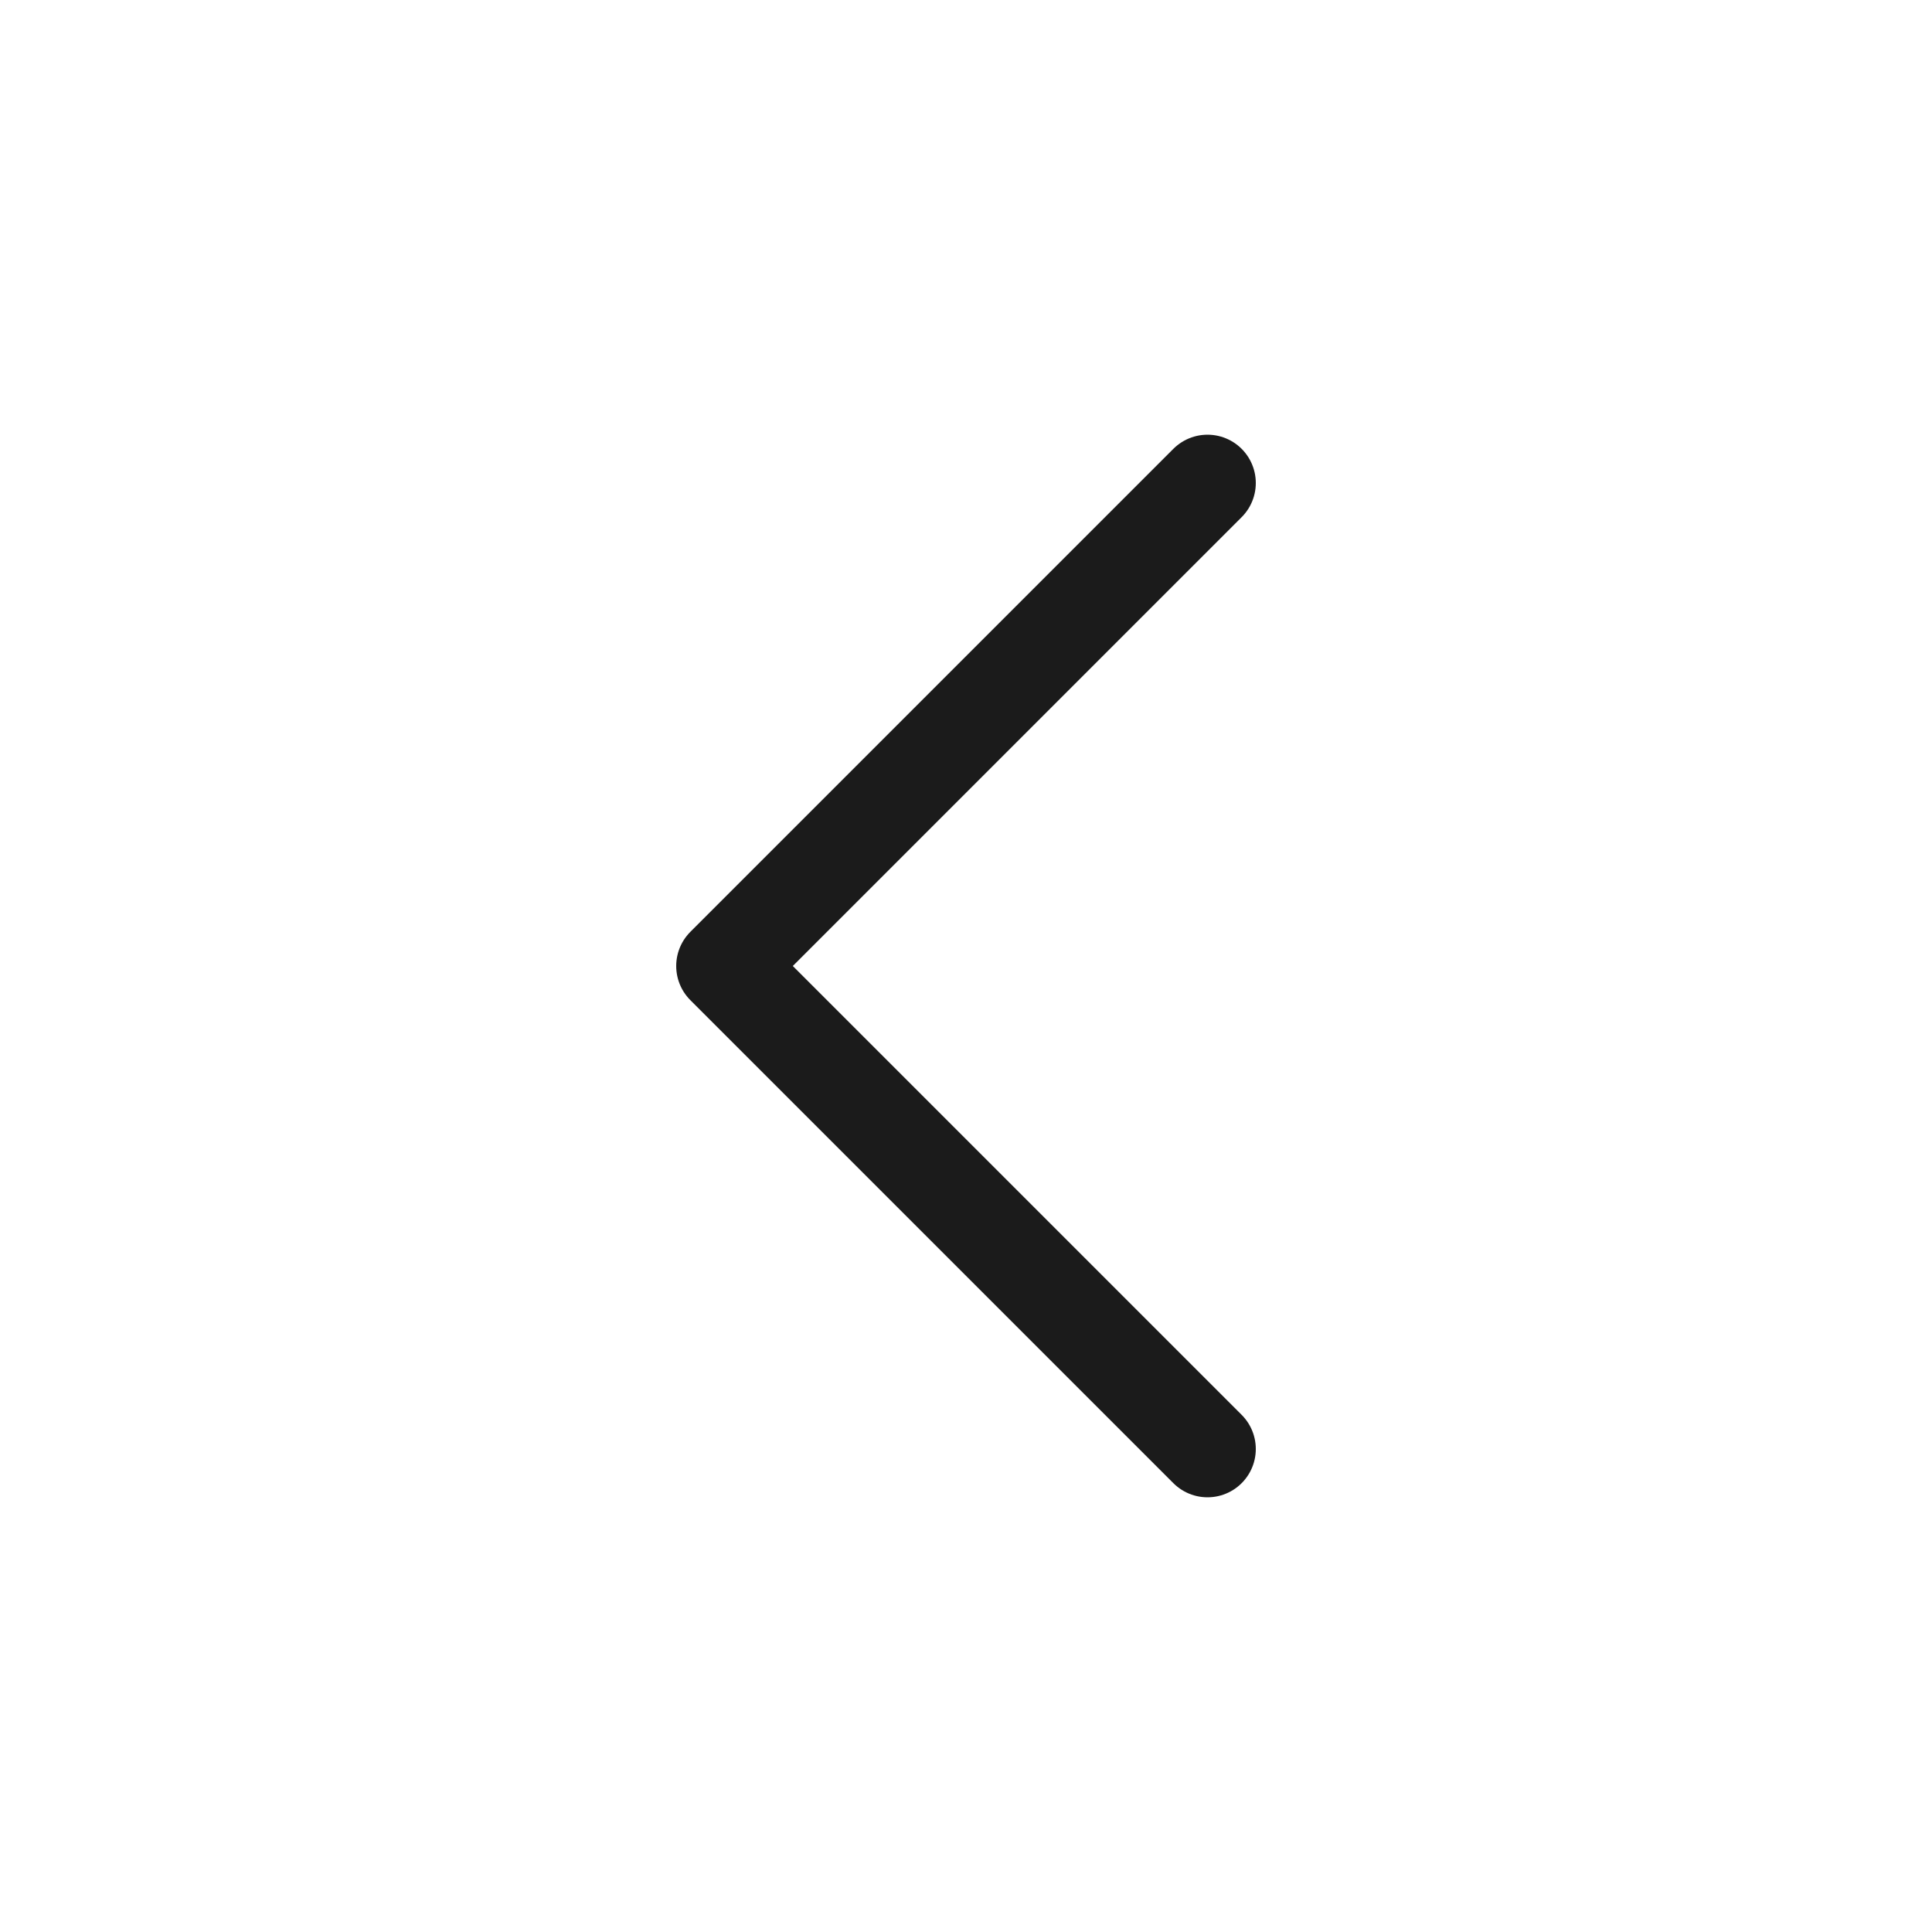
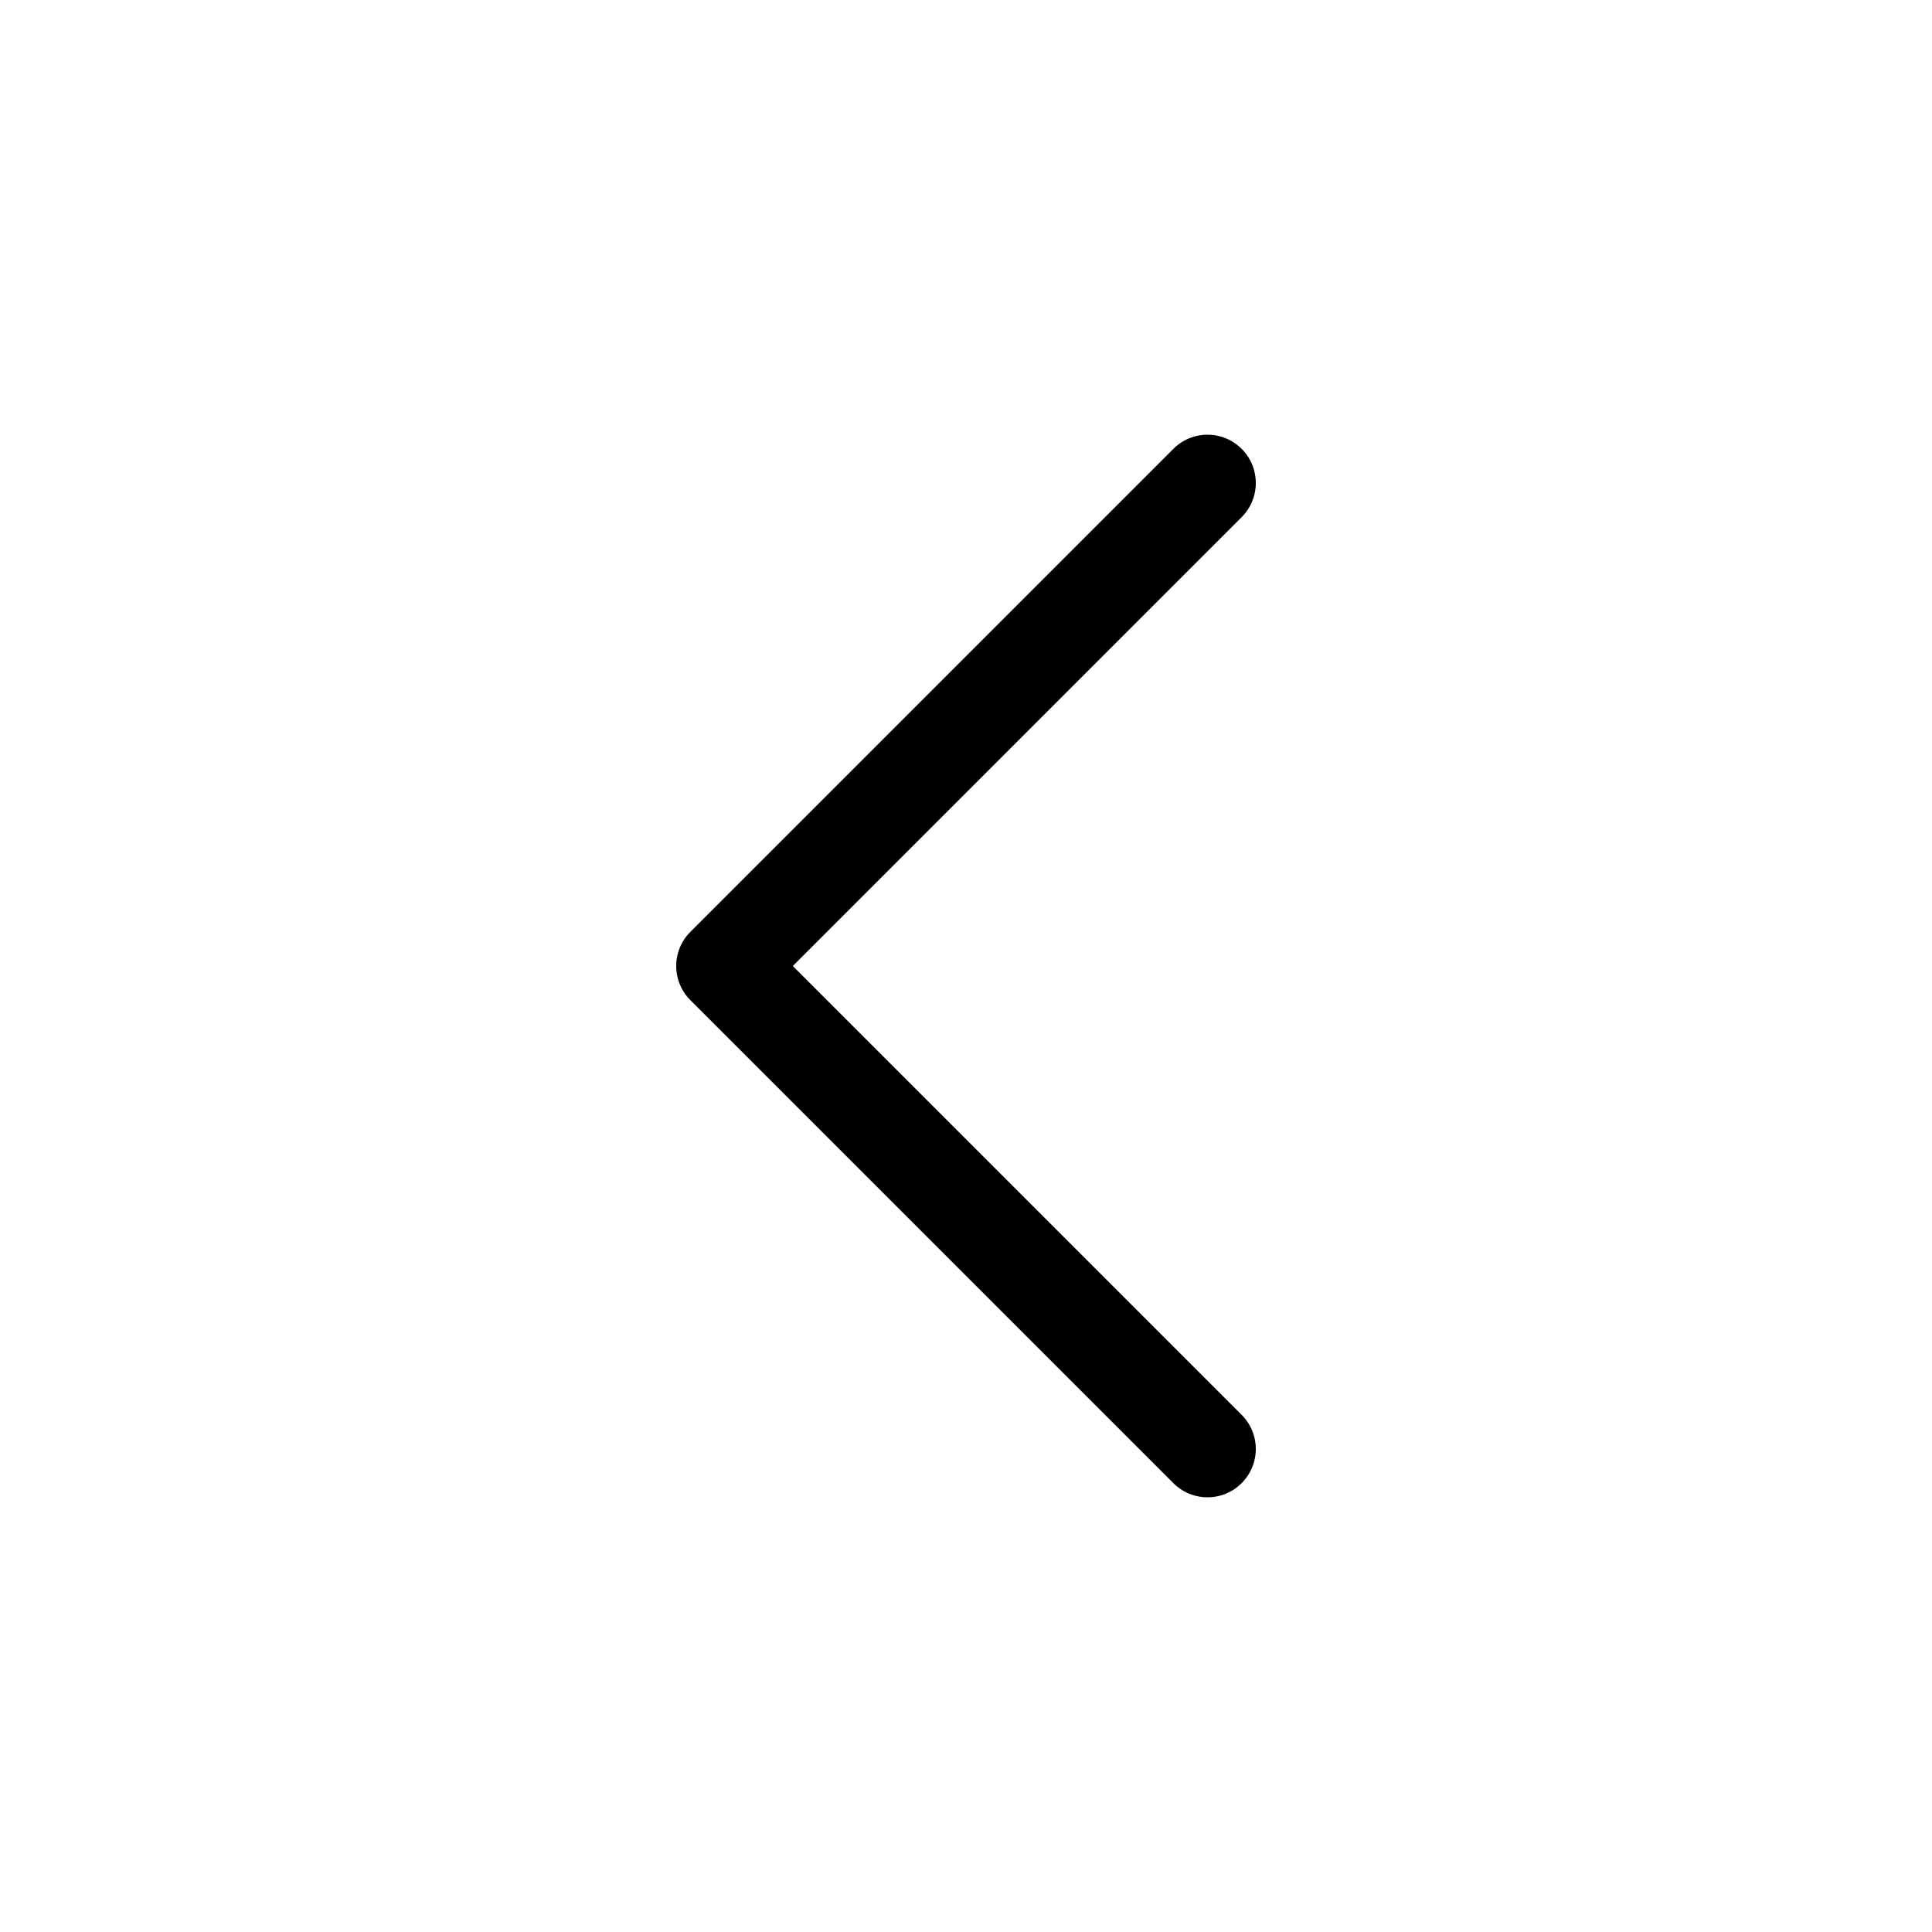
<svg xmlns="http://www.w3.org/2000/svg" width="30" height="30" viewBox="0 0 30 30" fill="none">
-   <path d="M18.75 22.5L11.25 15L18.75 7.5" stroke="#1B1B1B" stroke-width="1.5" stroke-linecap="round" stroke-linejoin="round" />
+   <path d="M18.75 22.5L11.25 15L18.75 7.5" stroke="currentColor" stroke-width="1.5" stroke-linecap="round" stroke-linejoin="round" />
</svg>
